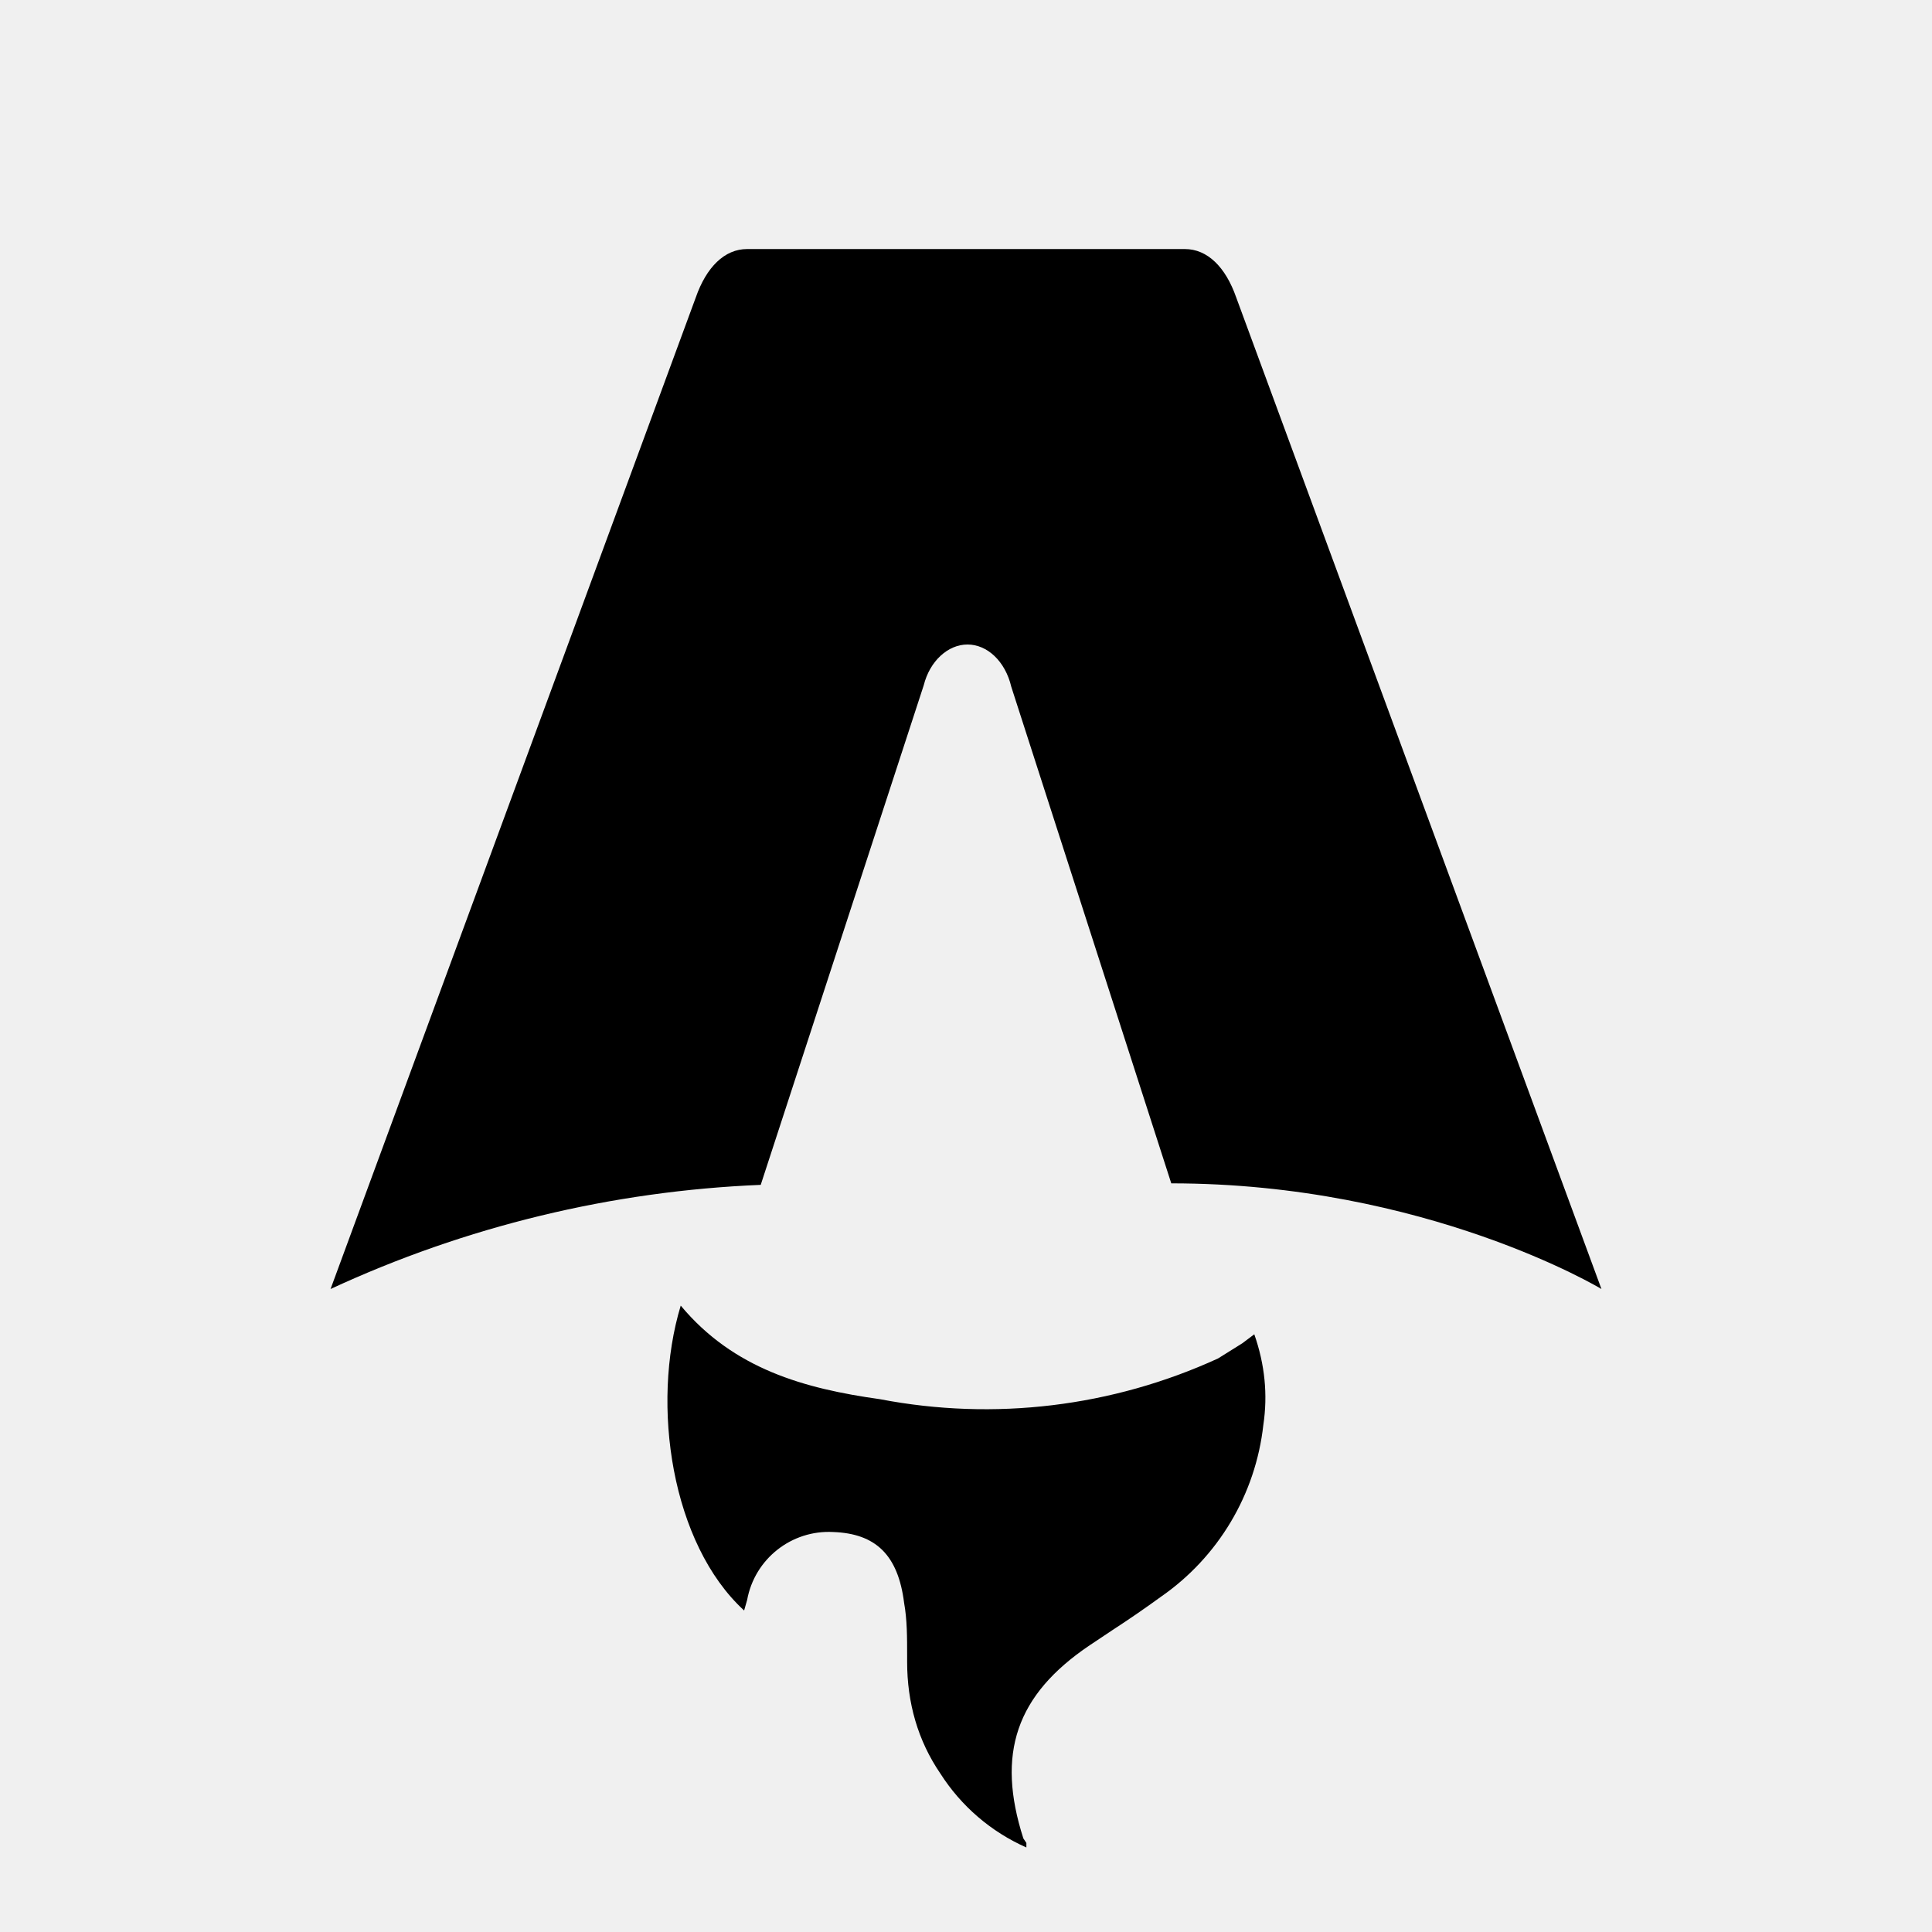
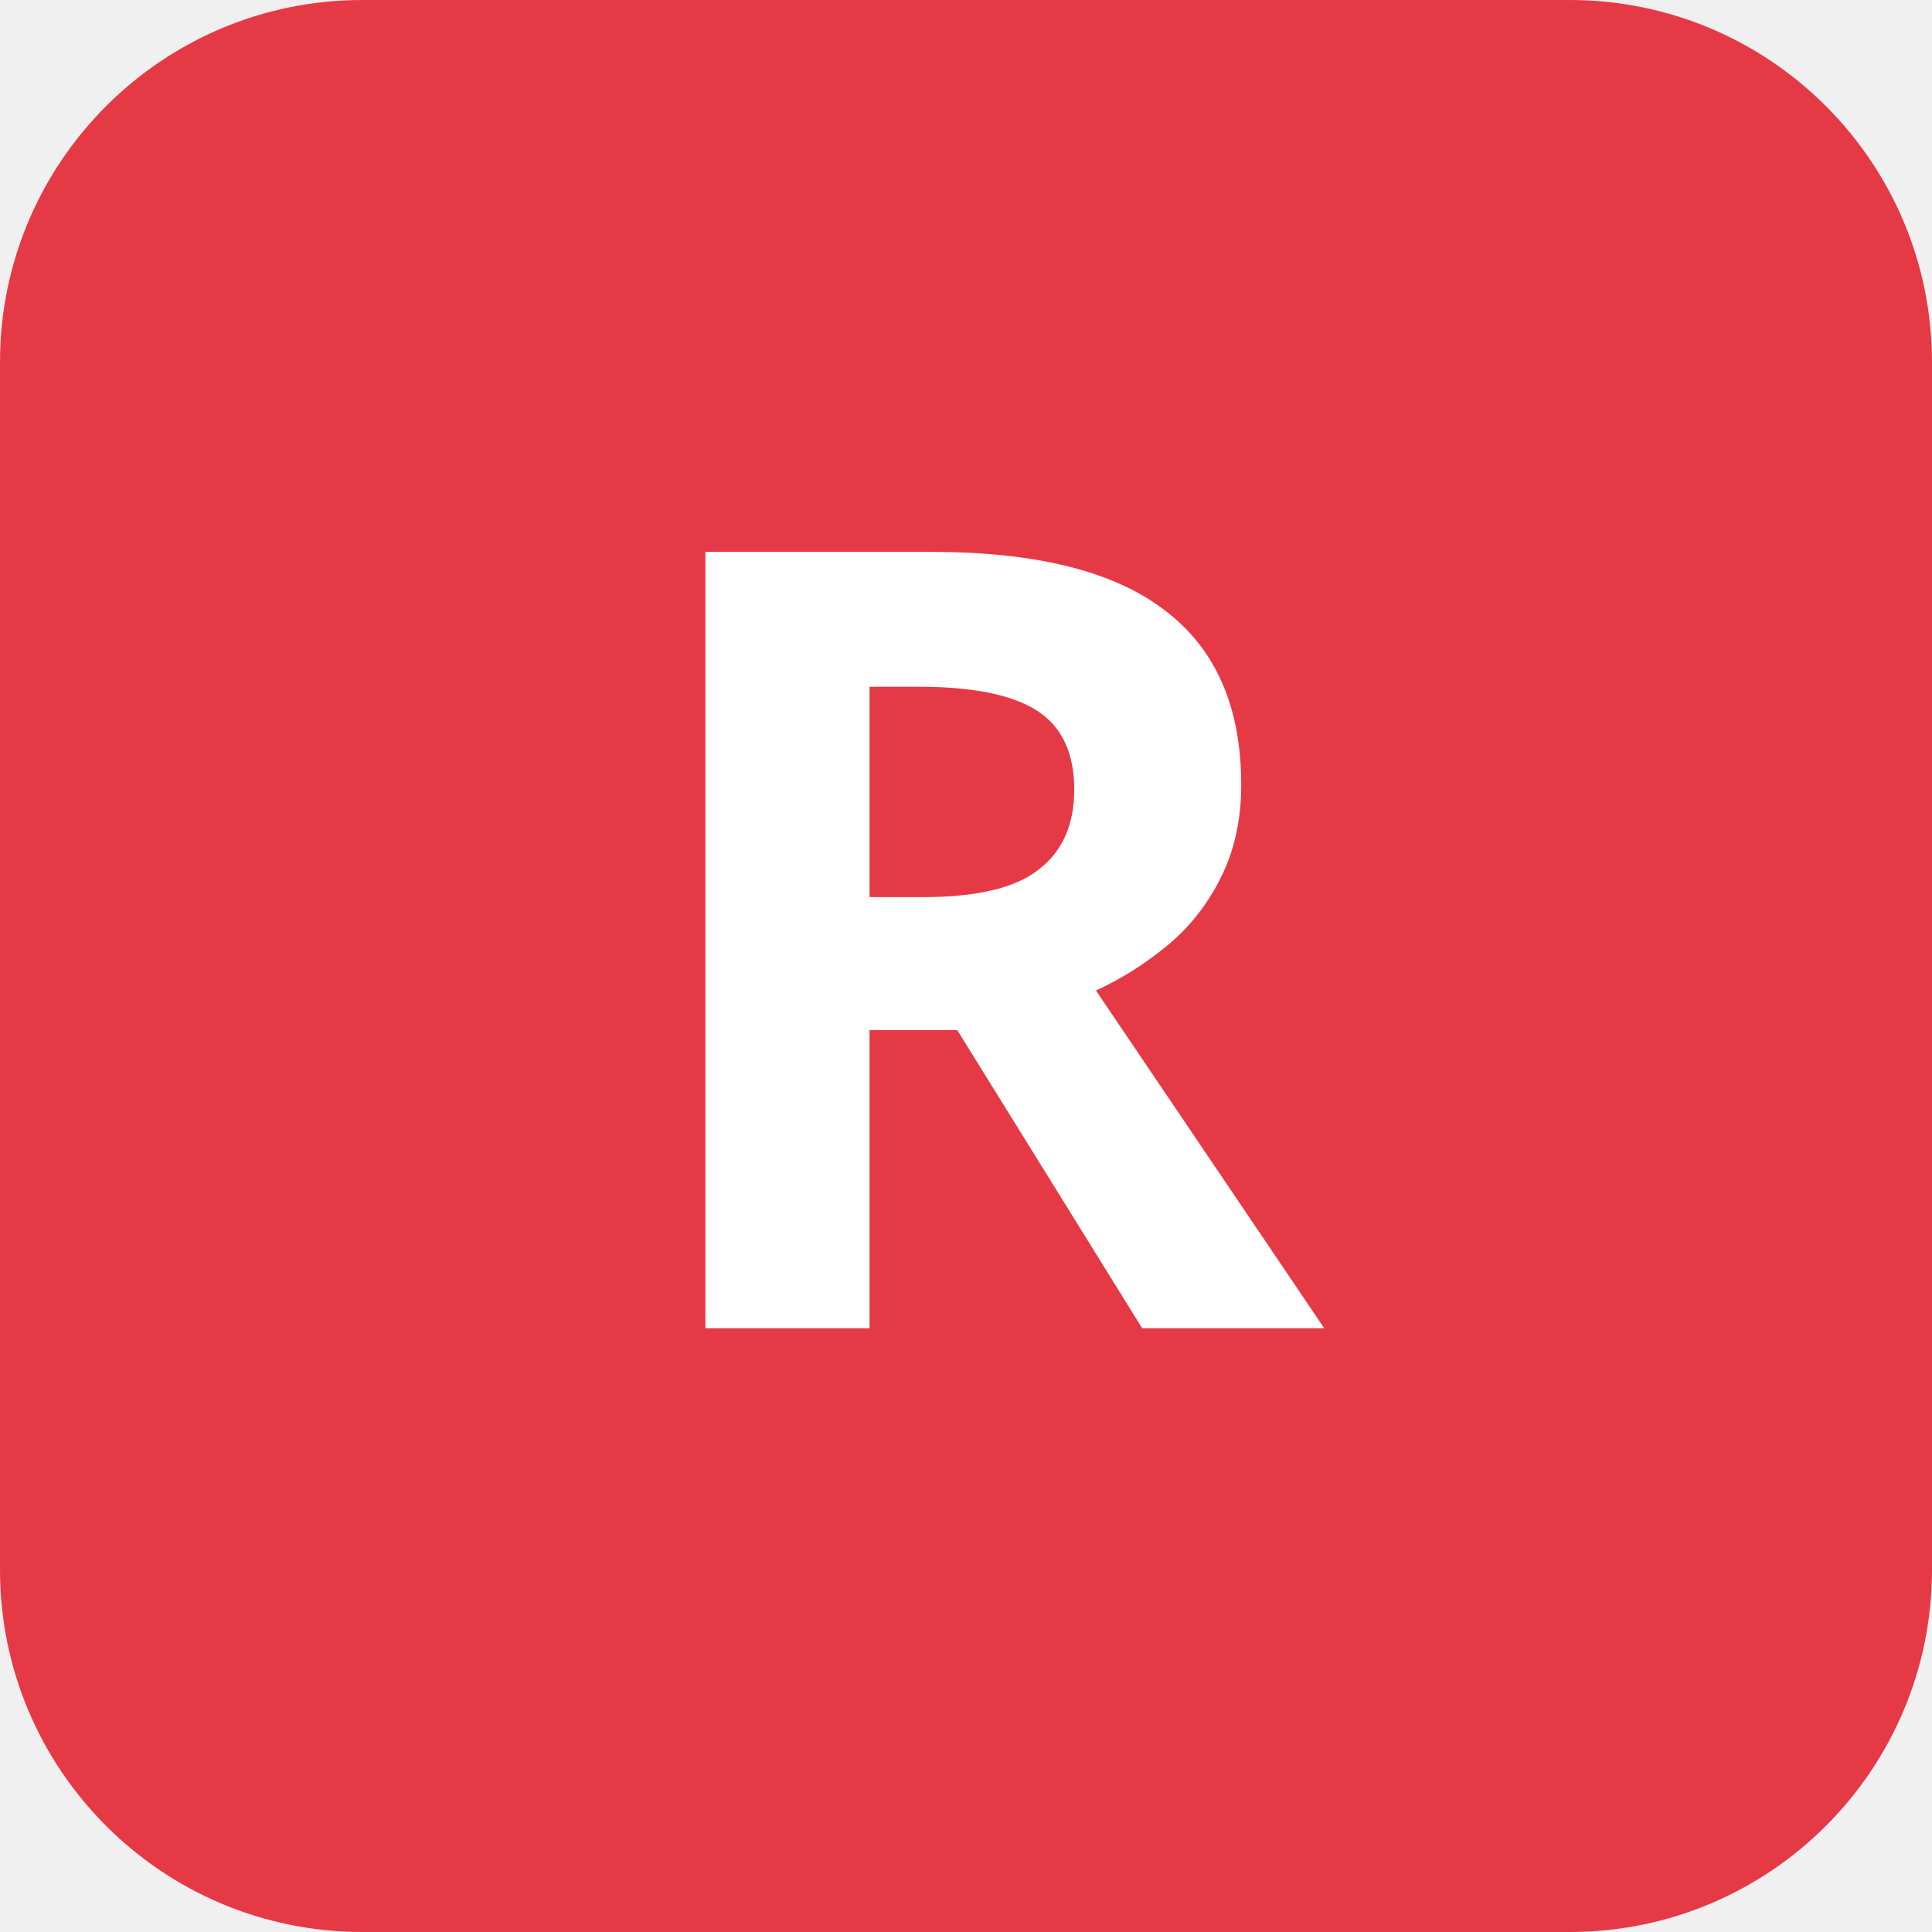
- <svg xmlns="http://www.w3.org/2000/svg" fill="none" viewBox="0 0 128 128">
-   <path d="M50.4 78.5a75.1 75.1 0 0 0-28.5 6.9l24.2-65.7c.7-2 1.9-3.2 3.4-3.2h29c1.5 0 2.7 1.2 3.4 3.2l24.2 65.7s-11.6-7-28.5-7L67 45.5c-.4-1.7-1.6-2.8-2.9-2.8-1.3 0-2.5 1.1-2.9 2.7L50.4 78.5Zm-1.1 28.2Zm-4.2-20.2c-2 6.6-.6 15.8 4.2 20.2a17.5 17.5 0 0 1 .2-.7 5.5 5.5 0 0 1 5.7-4.5c2.8.1 4.3 1.5 4.7 4.7.2 1.1.2 2.3.2 3.5v.4c0 2.7.7 5.2 2.2 7.4a13 13 0 0 0 5.7 4.9v-.3l-.2-.3c-1.8-5.6-.5-9.5 4.4-12.8l1.5-1a73 73 0 0 0 3.2-2.2 16 16 0 0 0 6.8-11.4c.3-2 .1-4-.6-6l-.8.6-1.6 1a37 37 0 0 1-22.4 2.7c-5-.7-9.7-2-13.2-6.2Z" />
-   <style>
-         path { fill: #000; }
-         @media (prefers-color-scheme: dark) {
-             path { fill: #FFF; }
-         }
-     </style>
+ <svg xmlns="http://www.w3.org/2000/svg" viewBox="0 0 32 32">
+   <rect width="32" height="32" rx="6" fill="#E63946" />
+   <text x="16" y="22" font-family="system-ui, sans-serif" font-size="18" font-weight="700" fill="white" text-anchor="middle">R</text>
</svg>
